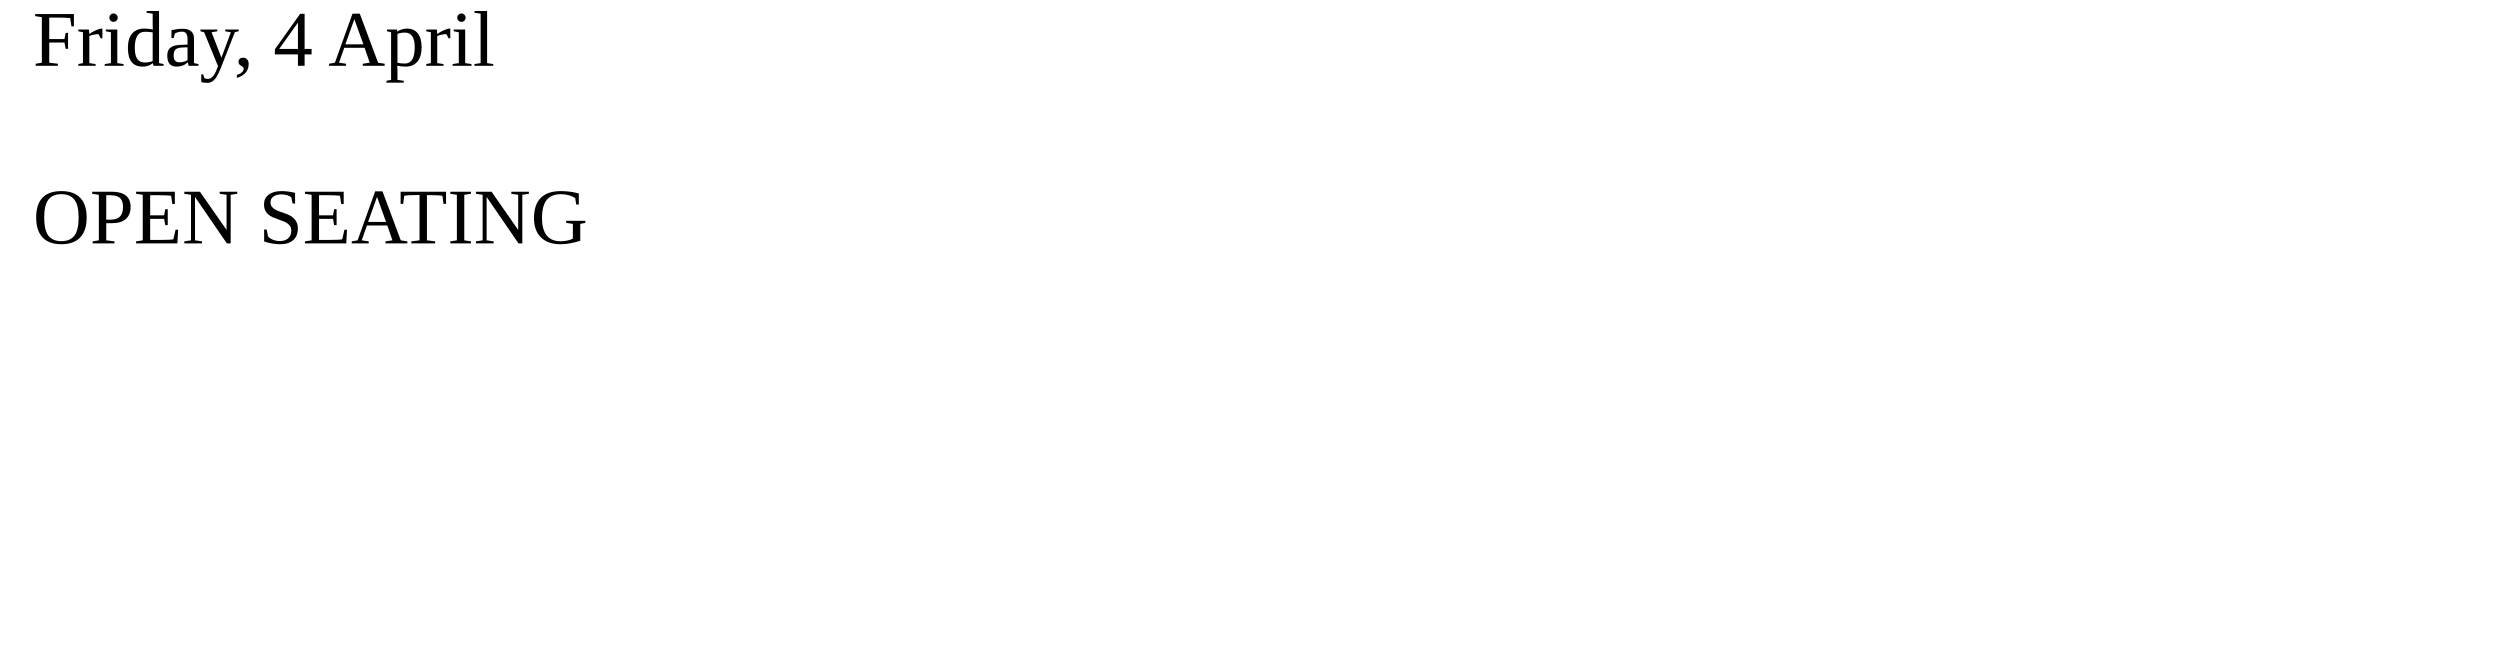
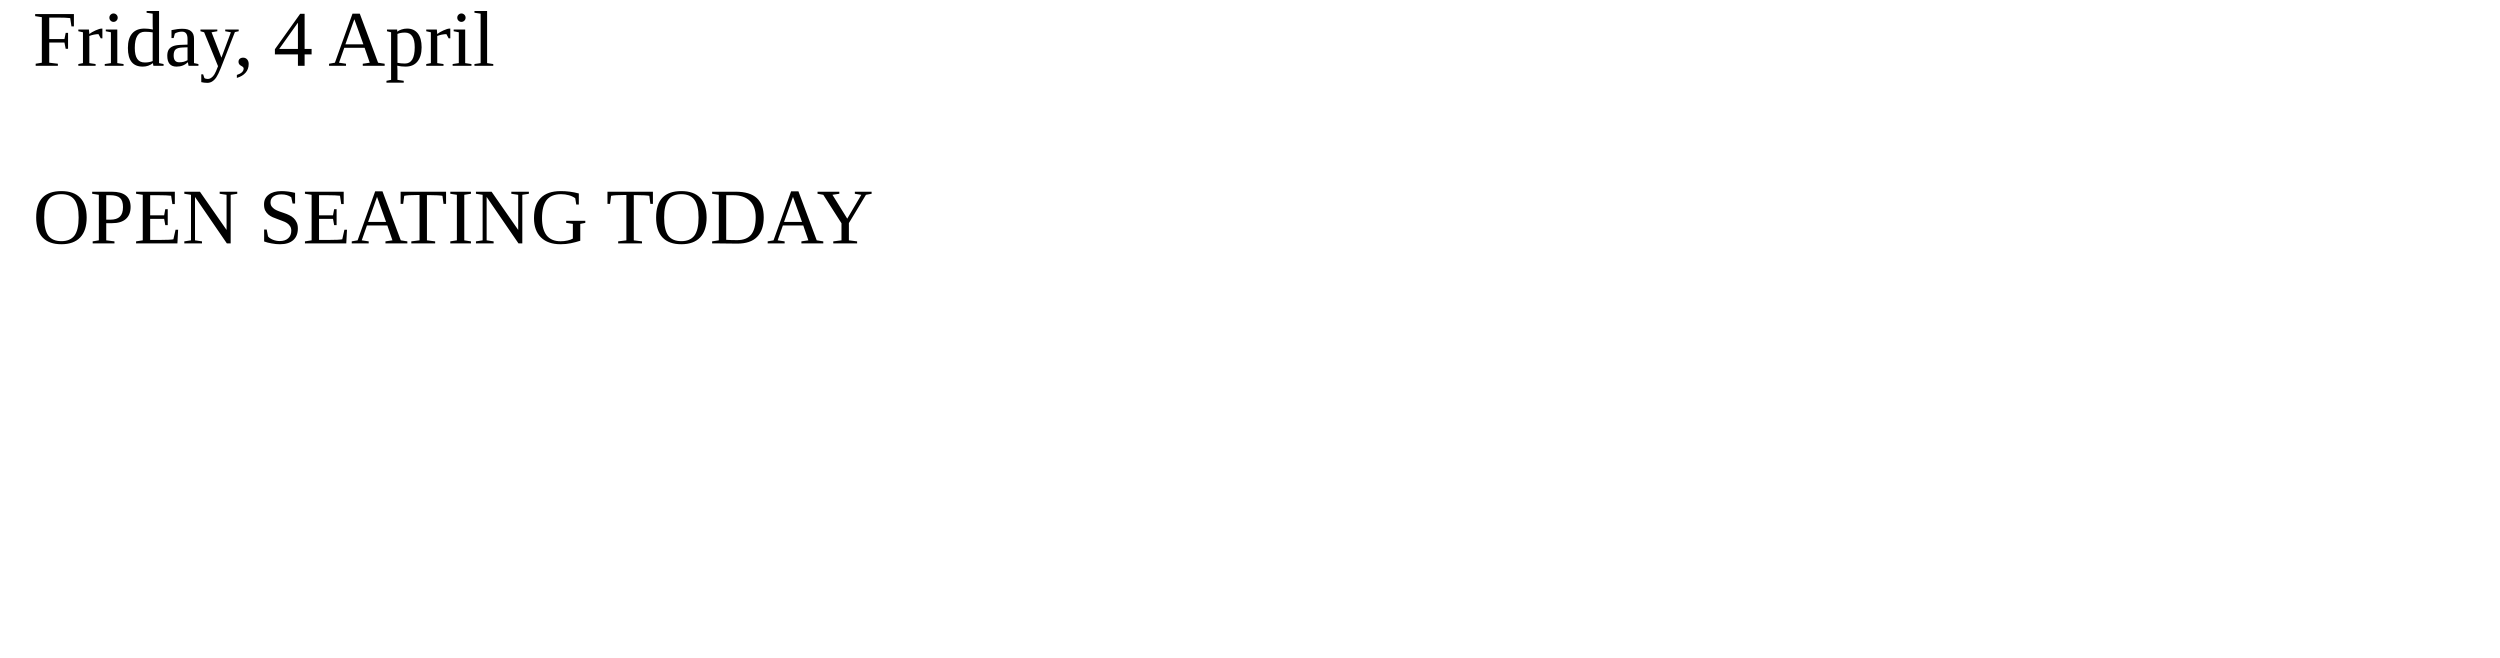
<svg xmlns="http://www.w3.org/2000/svg" width="380" height="100" viewBox="0 0 380 100" displayInline="False">
  <defs>
</defs>
-   <text x="5" y="37" font-size="12" fill="black">OPEN SEATING</text>
+   <text x="5" y="37" font-size="12" fill="black">OPEN SEATING TODAY</text>
  <text x="5" y="10" font-size="12" fill="black">Friday, 4 April</text>
</svg>
